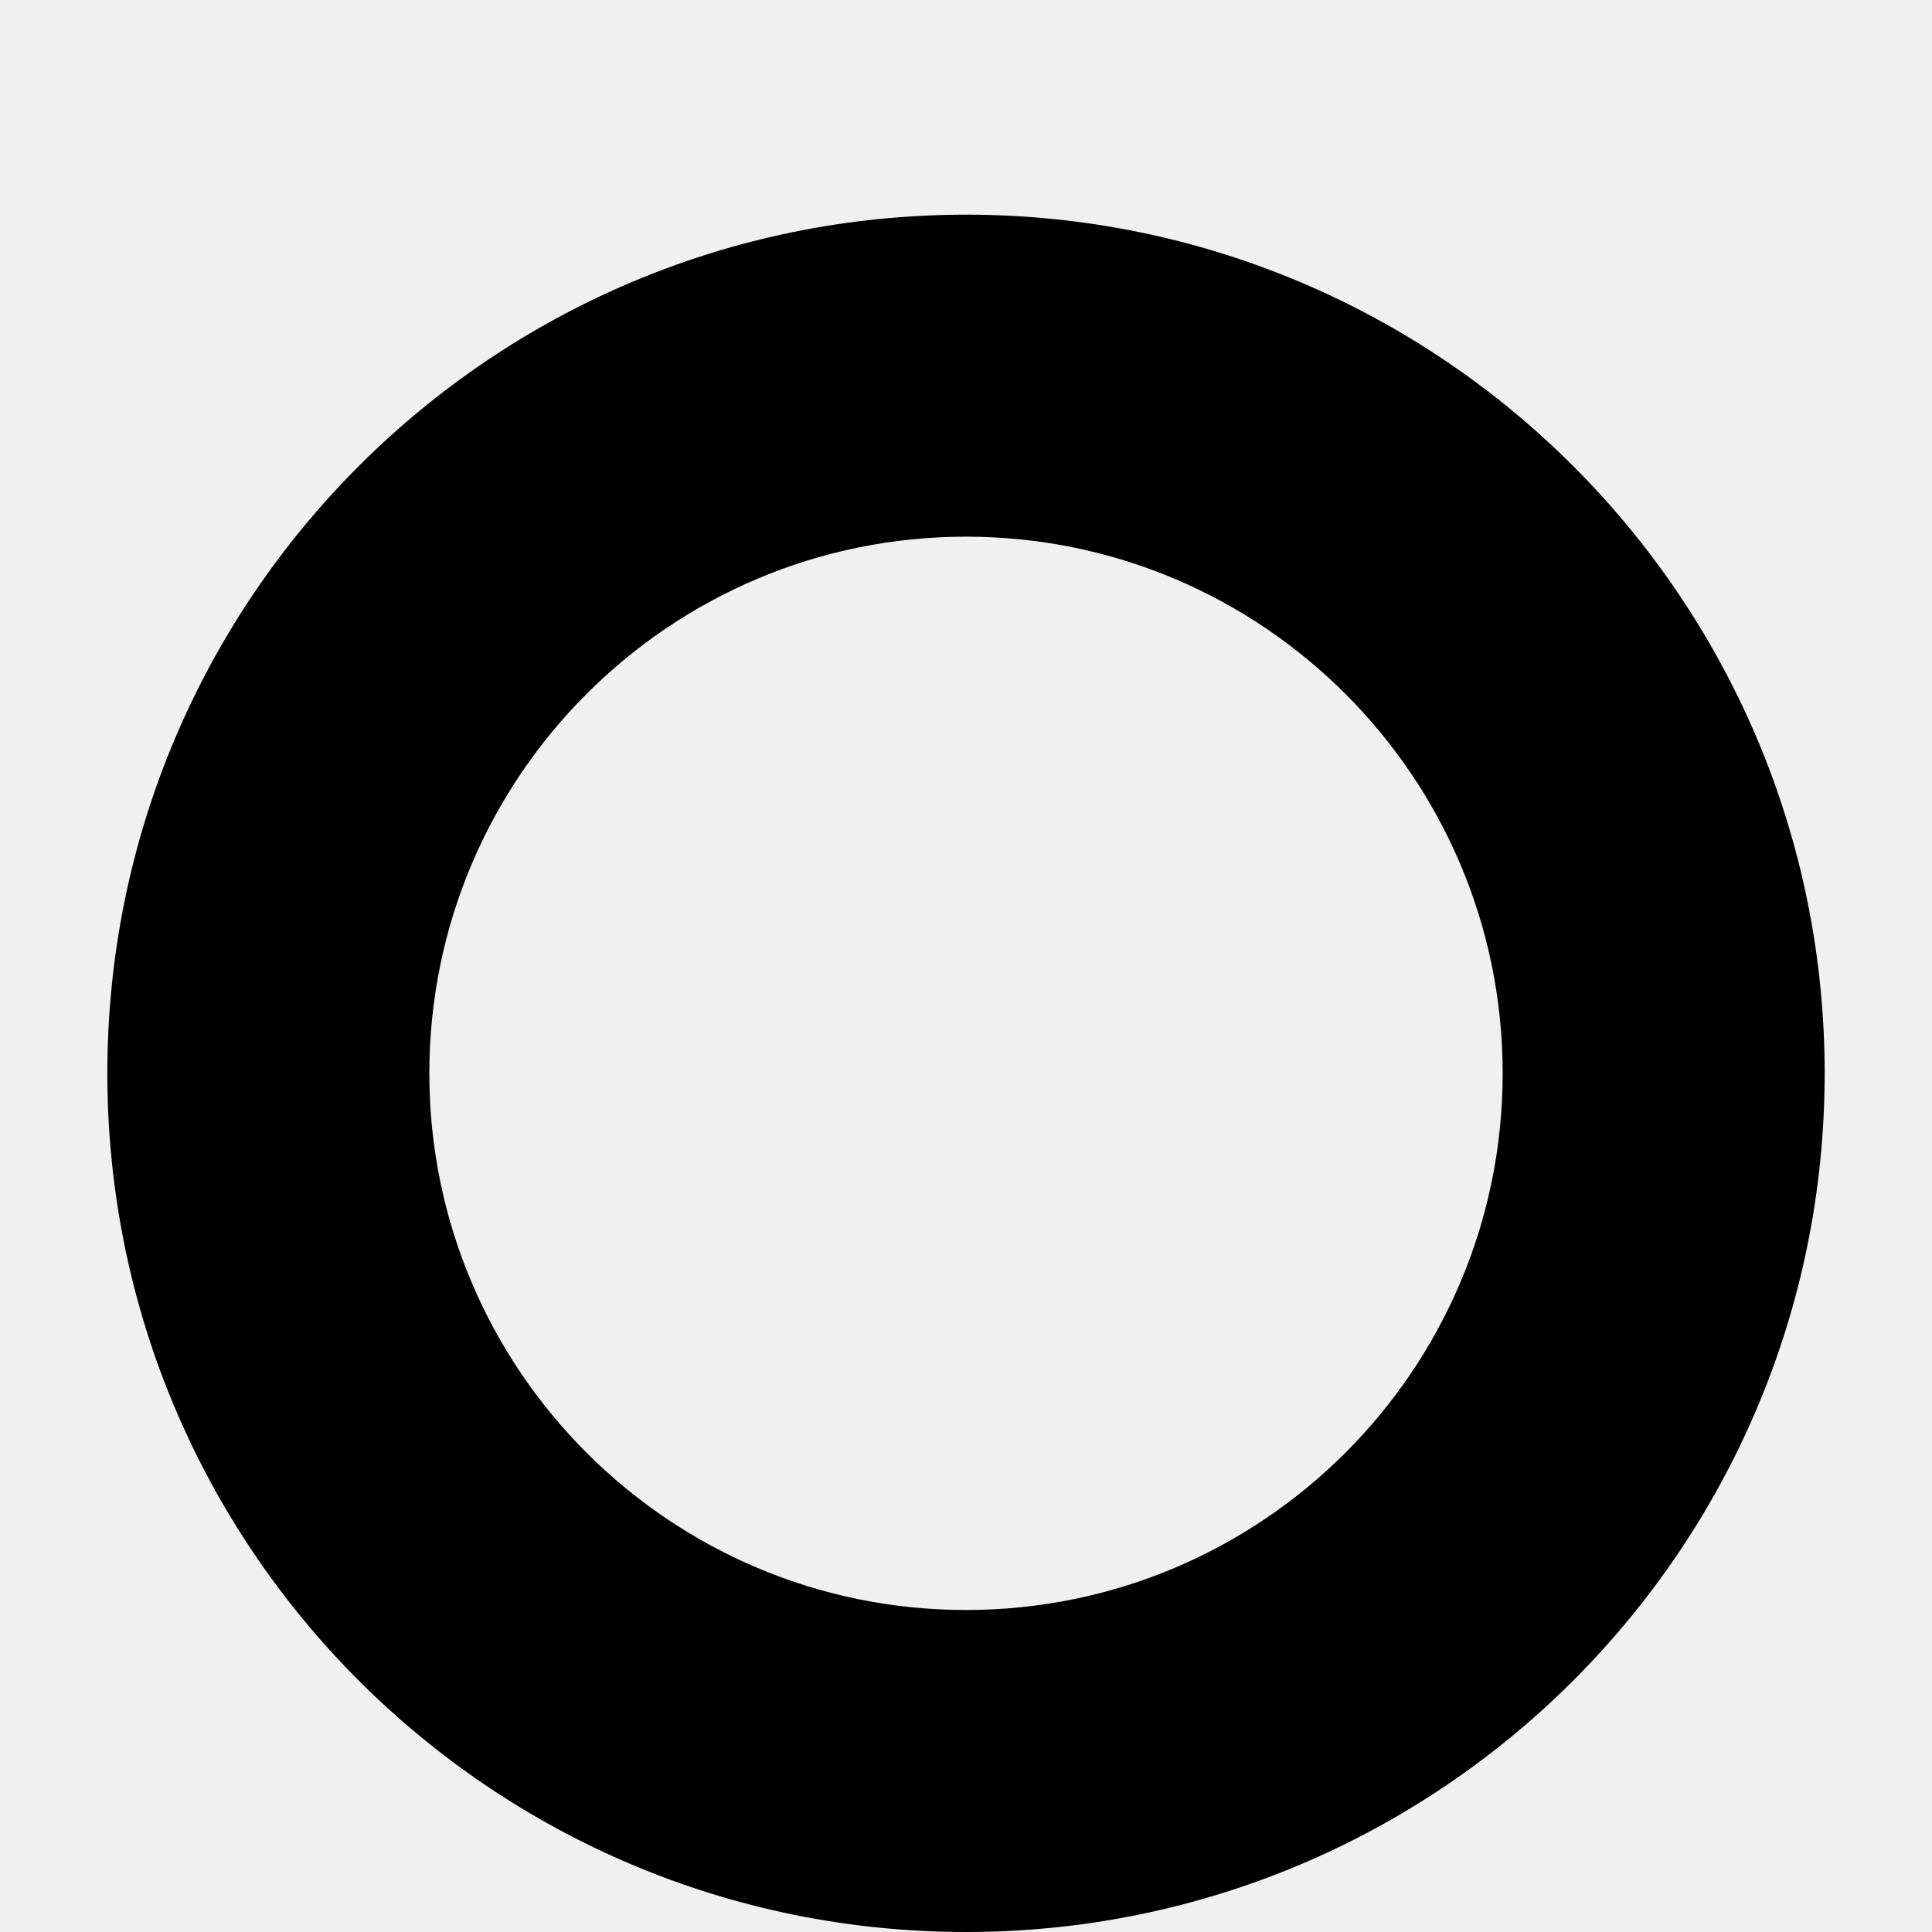
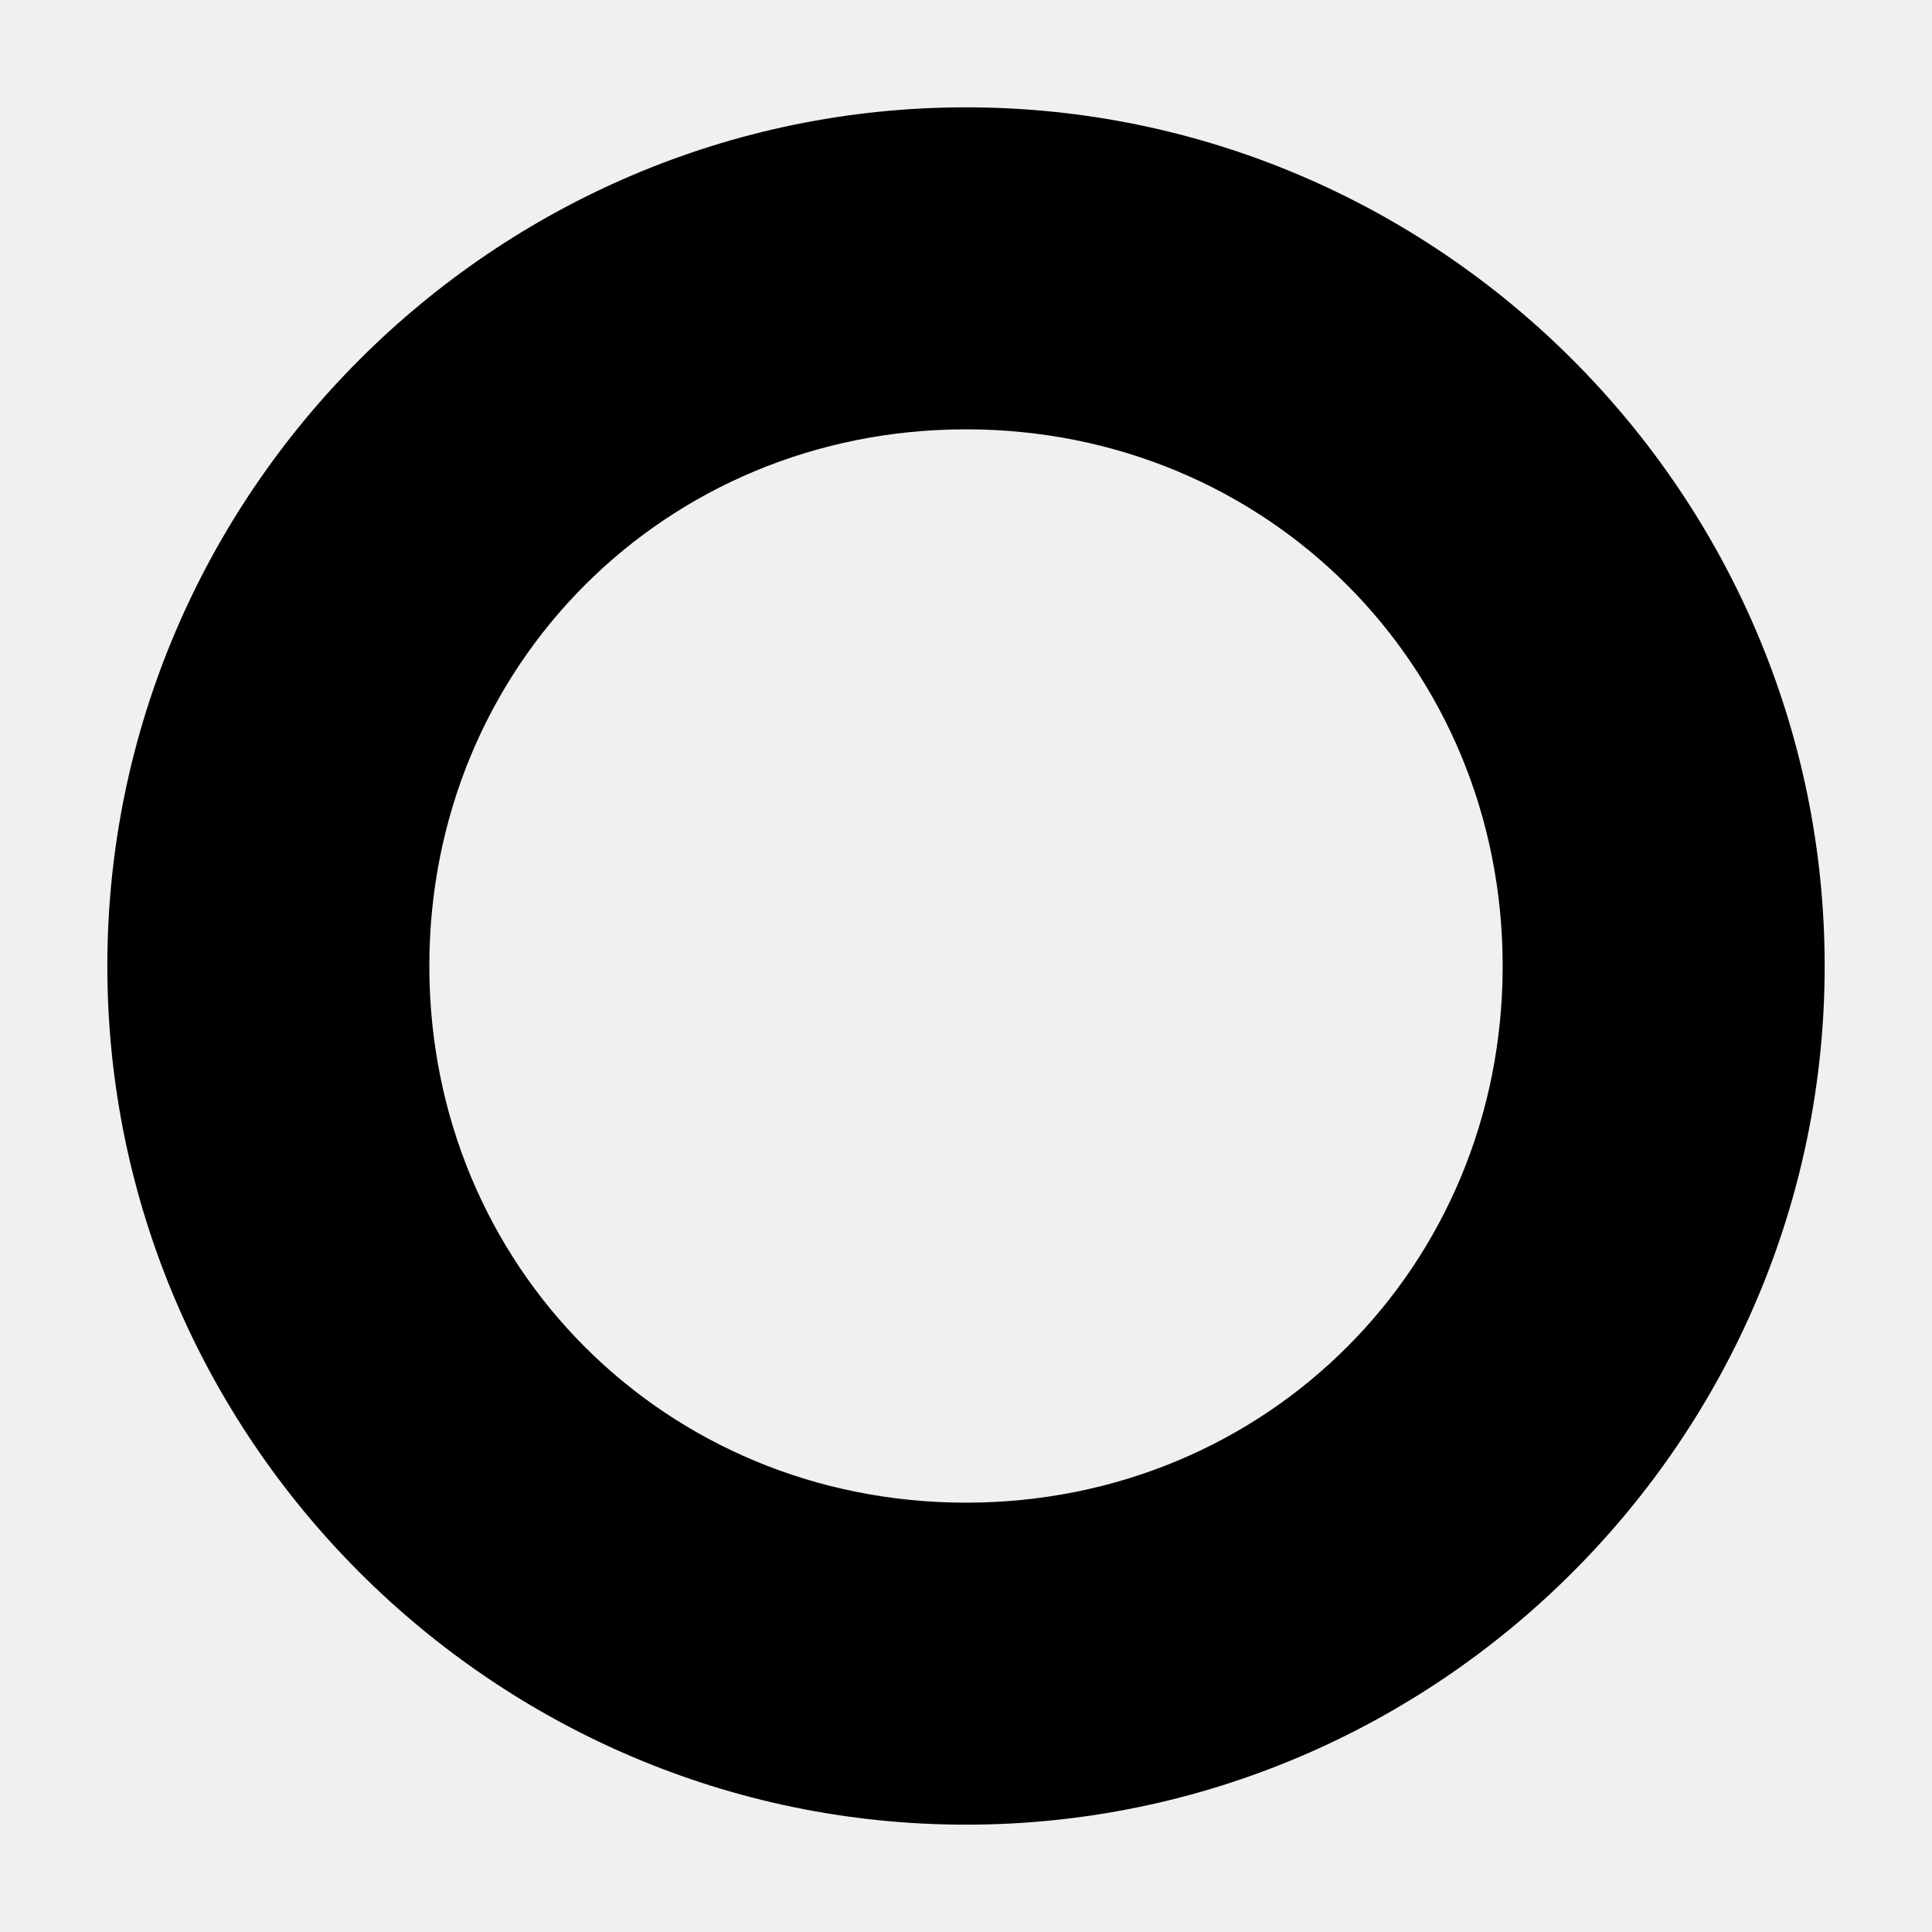
<svg xmlns="http://www.w3.org/2000/svg" version="1.1" id="Layer_1" x="0px" y="0px" viewBox="0 0 18 18" style="enable-background:new 0 0 18 18;" xml:space="preserve">
  <style type="text/css">
	.st0{fill:none;stroke:#FFFFFF;stroke-miterlimit:10;}
</style>
  <g>
-     <circle class="st0" cx="9" cy="10" r="6.5" />
-     <path d="M9,5c2.76,0,5,2.24,5,5s-2.24,5-5,5s-5-2.24-5-5S6.24,5,9,5 M9,2c-4.42,0-8,3.58-8,8s3.58,8,8,8s8-3.58,8-8S13.42,2,9,2   L9,2z" />
+     <circle class="st0" cx="9" cy="9" r="6.5" />
+     <path d="M9,4c2.8,0,5,2.2,5,5s-2.2,5-5,5s-5-2.2-5-5S6.2,4,9,4 M9,1C4.6,1,1,4.6,1,9s3.6,8,8,8s8-3.6,8-8S13.4,1,9,1L9,1z" />
  </g>
</svg>
